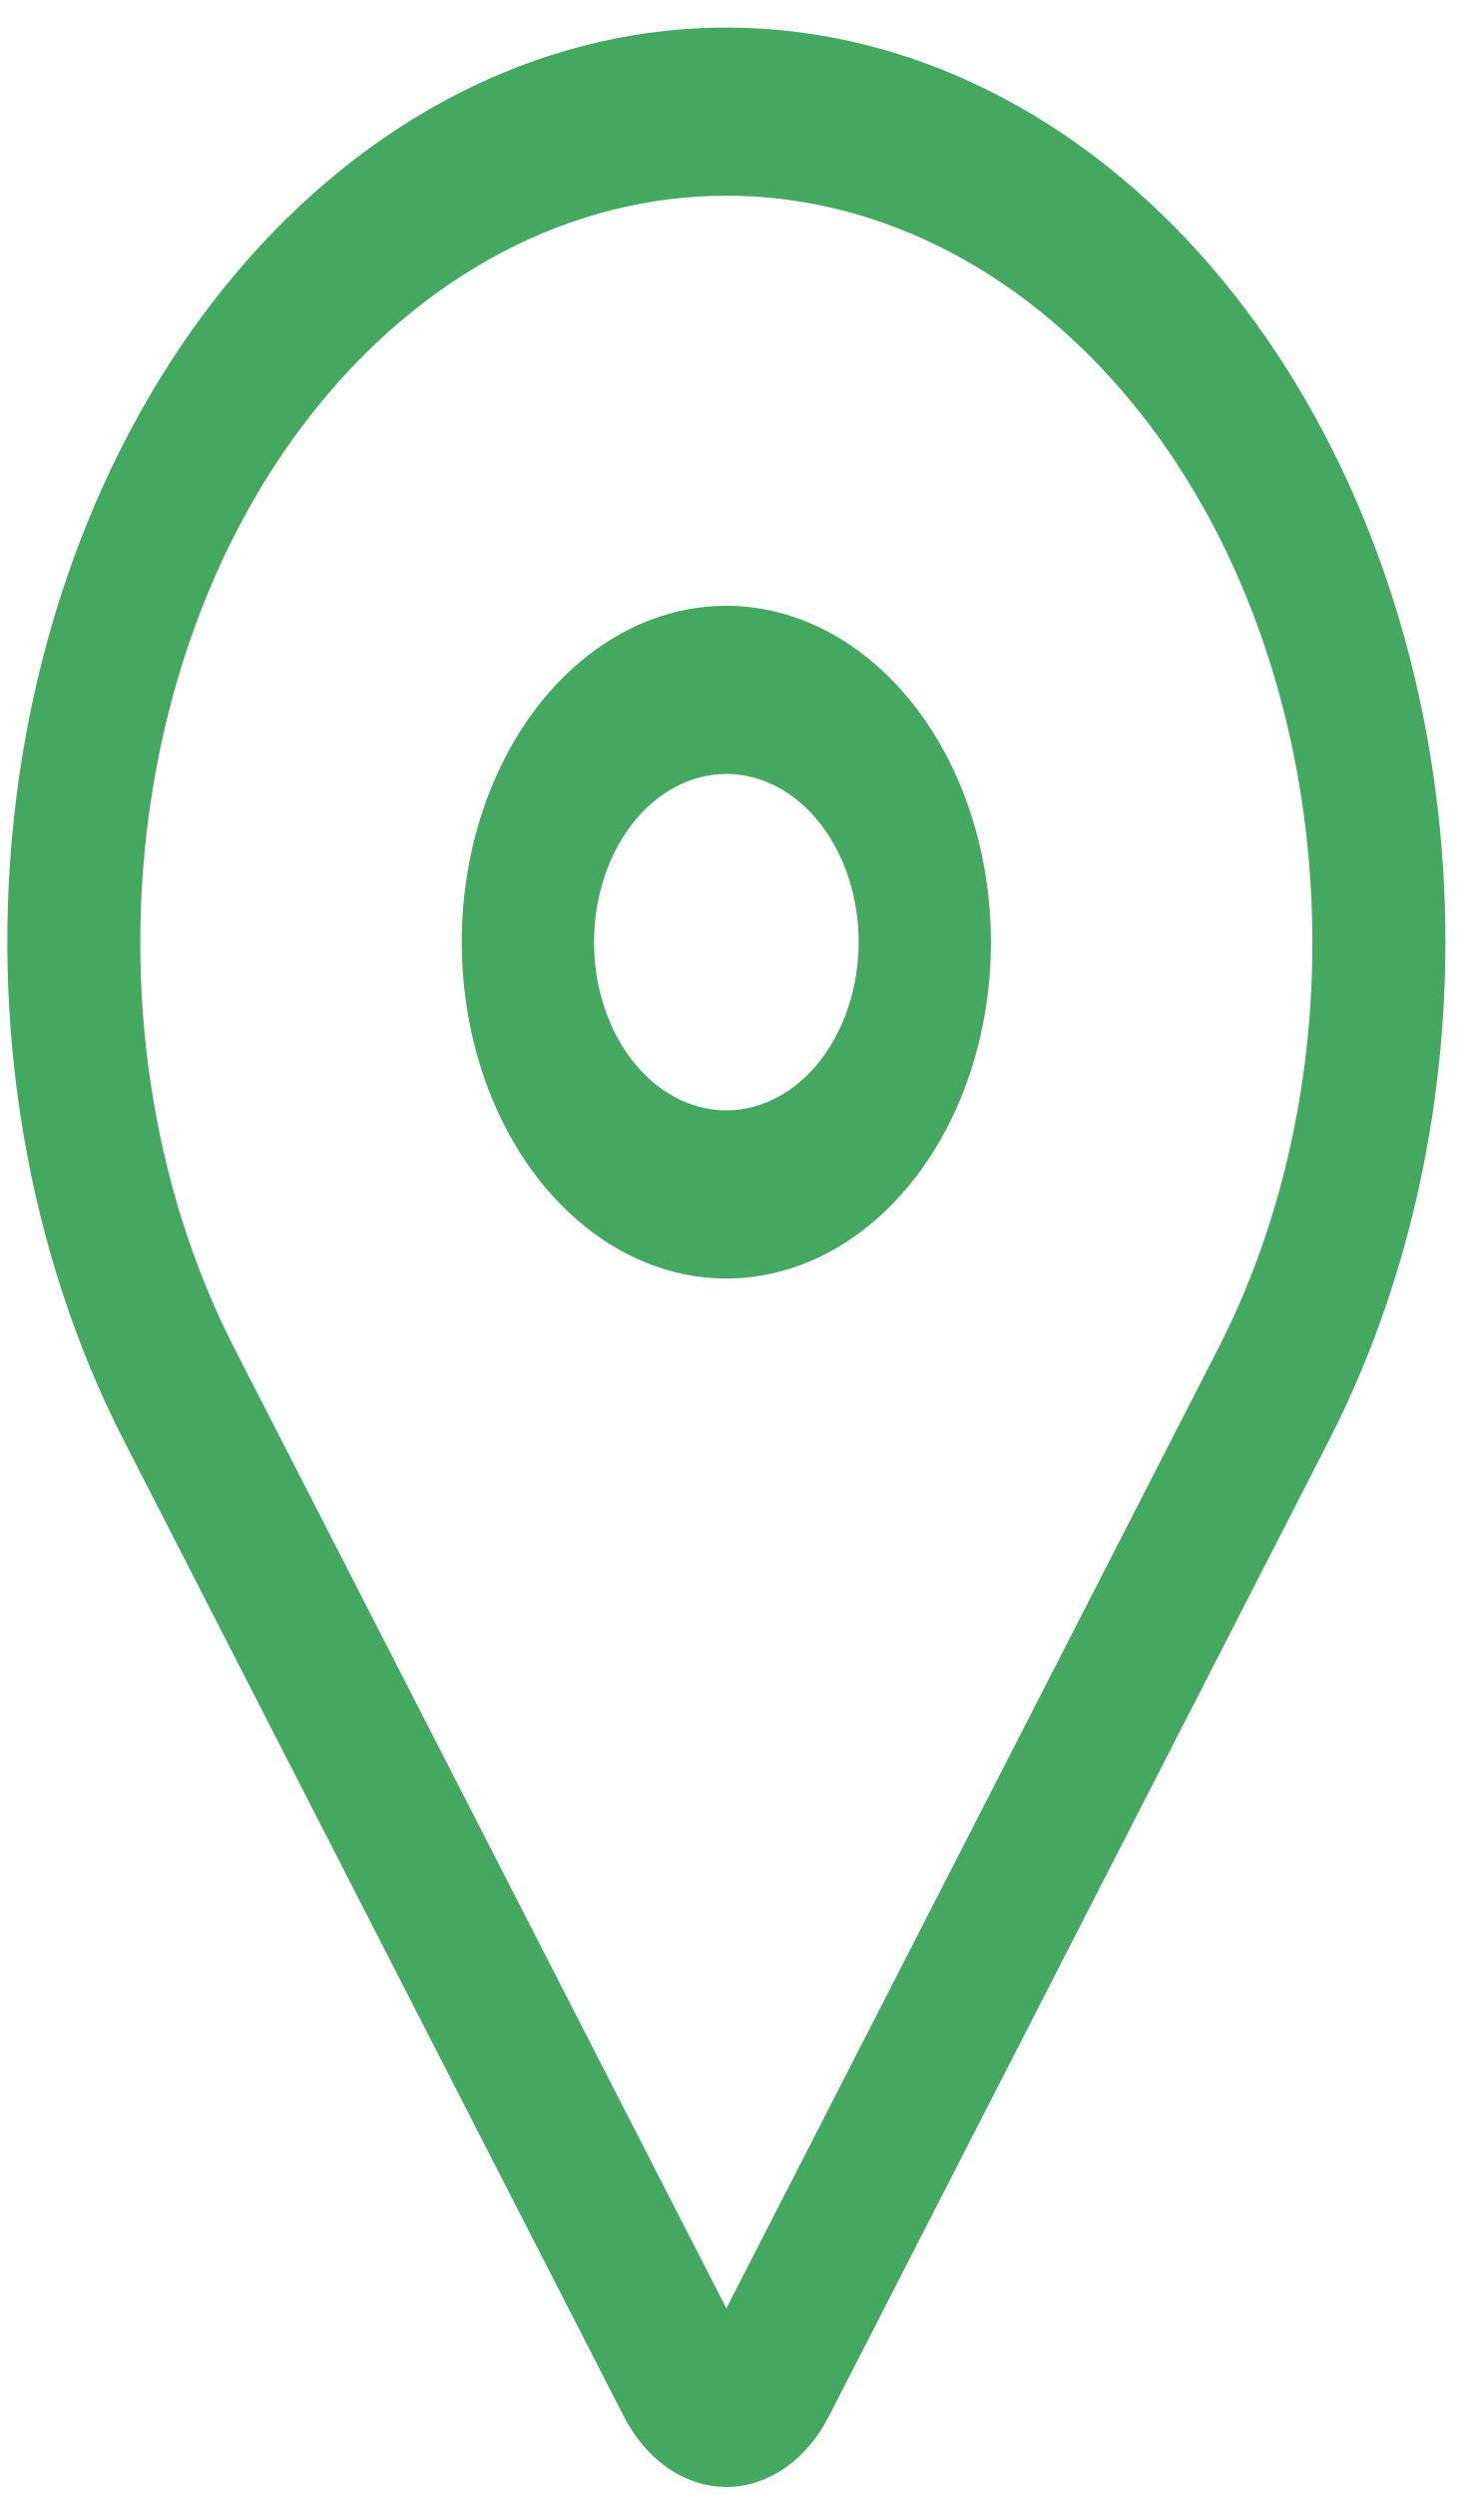
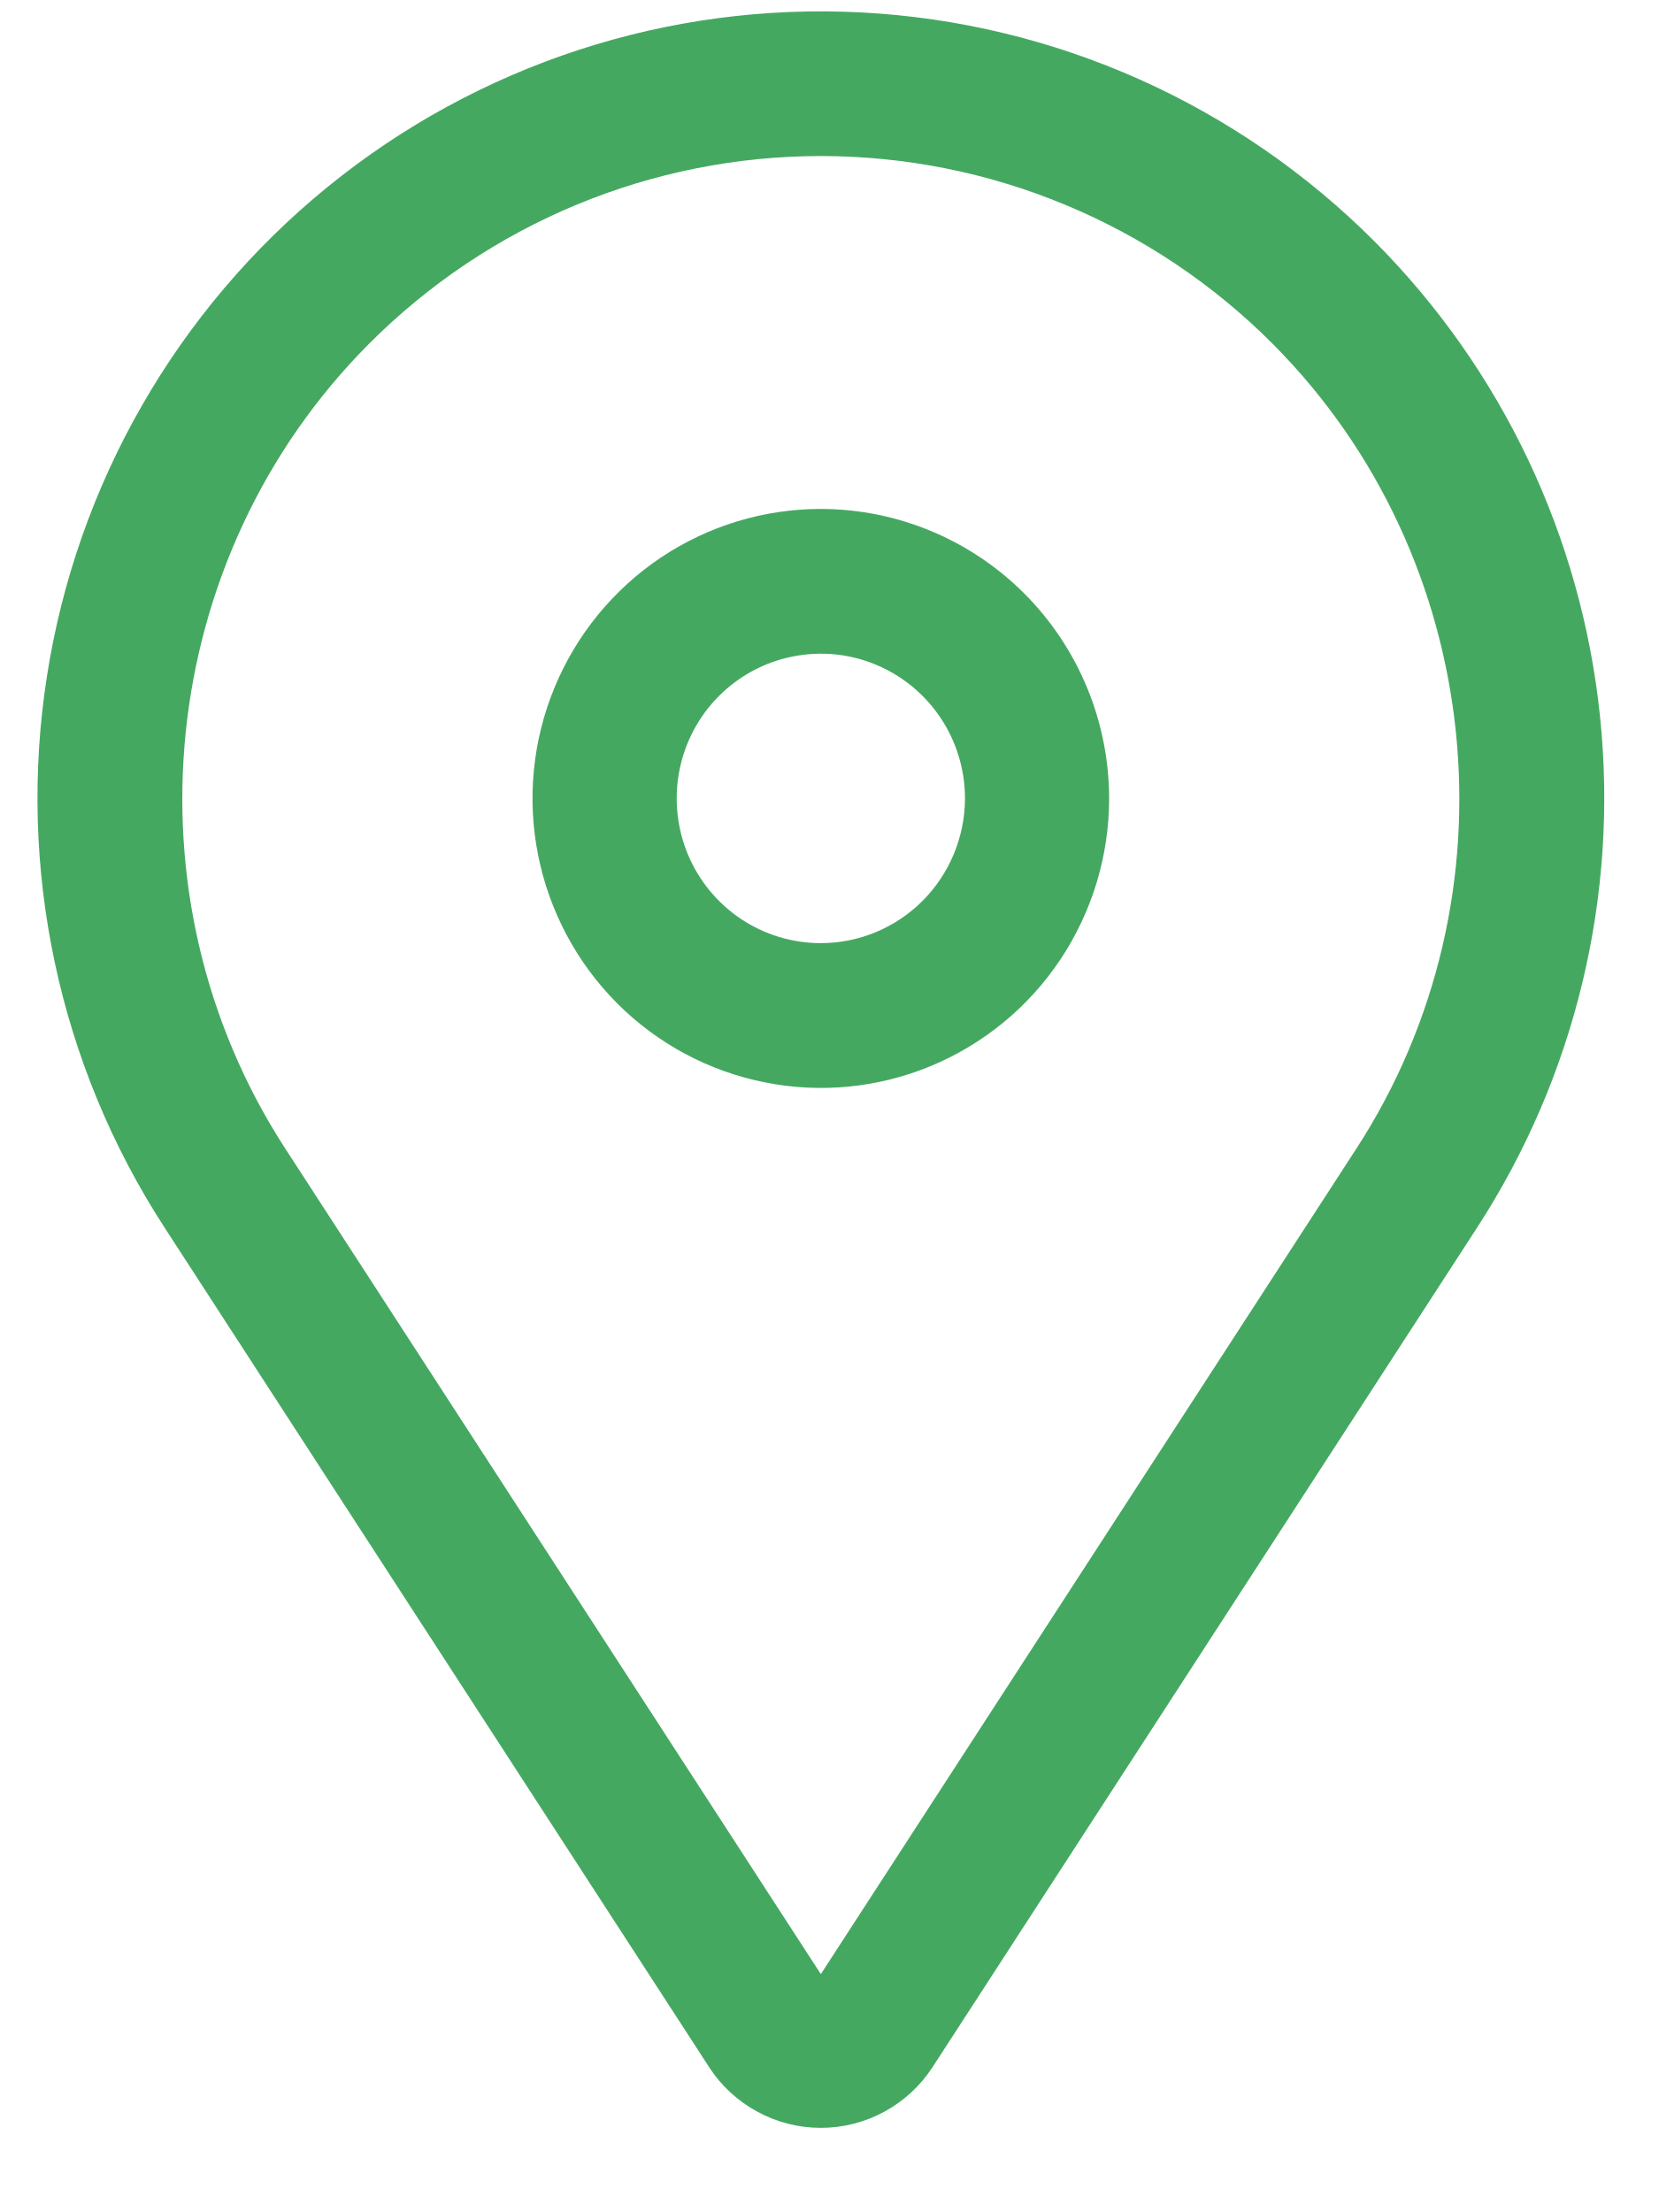
- <svg xmlns="http://www.w3.org/2000/svg" width="22" height="37" viewBox="0 0 22 37" fill="none">
-   <path d="M10.772 8.983C9.996 8.983 9.237 9.276 8.592 9.824C7.946 10.372 7.443 11.151 7.146 12.063C6.849 12.975 6.772 13.977 6.923 14.945C7.074 15.913 7.448 16.802 7.997 17.5C8.546 18.197 9.245 18.672 10.006 18.865C10.767 19.057 11.556 18.958 12.273 18.581C12.99 18.203 13.603 17.564 14.034 16.744C14.466 15.923 14.696 14.959 14.696 13.972C14.694 12.649 14.281 11.381 13.545 10.446C12.809 9.511 11.812 8.985 10.772 8.983ZM10.772 16.466C10.384 16.466 10.004 16.32 9.682 16.046C9.359 15.772 9.107 15.382 8.959 14.927C8.81 14.471 8.772 13.969 8.847 13.485C8.923 13.002 9.11 12.557 9.384 12.208C9.659 11.859 10.008 11.622 10.389 11.526C10.77 11.429 11.164 11.479 11.523 11.668C11.881 11.856 12.187 12.176 12.403 12.586C12.619 12.996 12.734 13.479 12.734 13.972C12.733 14.633 12.526 15.267 12.158 15.735C11.79 16.203 11.292 16.465 10.772 16.466Z" fill="#45A861" />
-   <path d="M18.312 4.379C16.448 2.009 13.959 0.601 11.326 0.427C8.694 0.253 6.103 1.325 4.056 3.436C2.008 5.547 0.648 8.548 0.238 11.859C-0.171 15.169 0.398 18.556 1.837 21.364L9.25 35.832C9.415 36.154 9.641 36.419 9.906 36.602C10.172 36.785 10.469 36.881 10.772 36.881C11.074 36.881 11.371 36.785 11.637 36.602C11.903 36.419 12.128 36.154 12.293 35.832L19.707 21.364C21.042 18.759 21.632 15.649 21.378 12.557C21.124 9.465 20.042 6.577 18.312 4.379ZM18.063 20.003L10.772 34.232L3.48 20.003C1.249 15.647 1.727 9.818 4.619 6.142C5.427 5.115 6.386 4.3 7.442 3.744C8.497 3.188 9.629 2.902 10.772 2.902C11.914 2.902 13.046 3.188 14.102 3.744C15.158 4.3 16.117 5.115 16.925 6.142C19.816 9.818 20.295 15.647 18.063 20.003Z" fill="#45A861" />
+ <svg xmlns="http://www.w3.org/2000/svg" width="18" height="24" viewBox="0 0 18 24" fill="none">
+   <path d="M8.906 5.522C8.287 5.522 7.682 5.706 7.168 6.051C6.654 6.396 6.253 6.887 6.016 7.461C5.779 8.035 5.717 8.666 5.838 9.276C5.959 9.885 6.257 10.445 6.694 10.884C7.131 11.323 7.689 11.622 8.296 11.743C8.902 11.865 9.531 11.803 10.103 11.565C10.674 11.327 11.163 10.925 11.507 10.408C11.85 9.891 12.034 9.284 12.034 8.663C12.033 7.83 11.703 7.032 11.117 6.443C10.53 5.854 9.735 5.523 8.906 5.522ZM8.906 10.233C8.596 10.233 8.294 10.141 8.037 9.969C7.78 9.796 7.579 9.551 7.461 9.264C7.343 8.977 7.312 8.661 7.372 8.357C7.432 8.052 7.581 7.772 7.8 7.552C8.019 7.333 8.297 7.183 8.601 7.123C8.904 7.062 9.219 7.093 9.504 7.212C9.79 7.331 10.034 7.532 10.206 7.79C10.378 8.049 10.47 8.352 10.47 8.663C10.469 9.079 10.304 9.478 10.011 9.773C9.718 10.067 9.32 10.233 8.906 10.233Z" fill="#45A861" />
+   <path d="M14.917 2.623C13.43 1.131 11.447 0.245 9.348 0.135C7.249 0.025 5.185 0.7 3.552 2.03C1.92 3.359 0.836 5.248 0.51 7.332C0.183 9.417 0.637 11.549 1.784 13.317L7.693 22.427C7.824 22.63 8.004 22.796 8.216 22.911C8.428 23.027 8.665 23.087 8.906 23.087C9.147 23.087 9.384 23.027 9.596 22.911C9.808 22.796 9.987 22.63 10.119 22.427L16.028 13.317C17.092 11.677 17.563 9.719 17.36 7.772C17.158 5.825 16.295 4.007 14.917 2.623ZM14.718 12.46L8.906 21.419L3.094 12.46C1.315 9.718 1.696 6.048 4.001 3.733C4.645 3.086 5.41 2.573 6.251 2.223C7.093 1.873 7.995 1.693 8.906 1.693C9.817 1.693 10.719 1.873 11.56 2.223C12.402 2.573 13.167 3.086 13.811 3.733C16.115 6.048 16.497 9.718 14.718 12.46Z" fill="#45A861" />
</svg>
